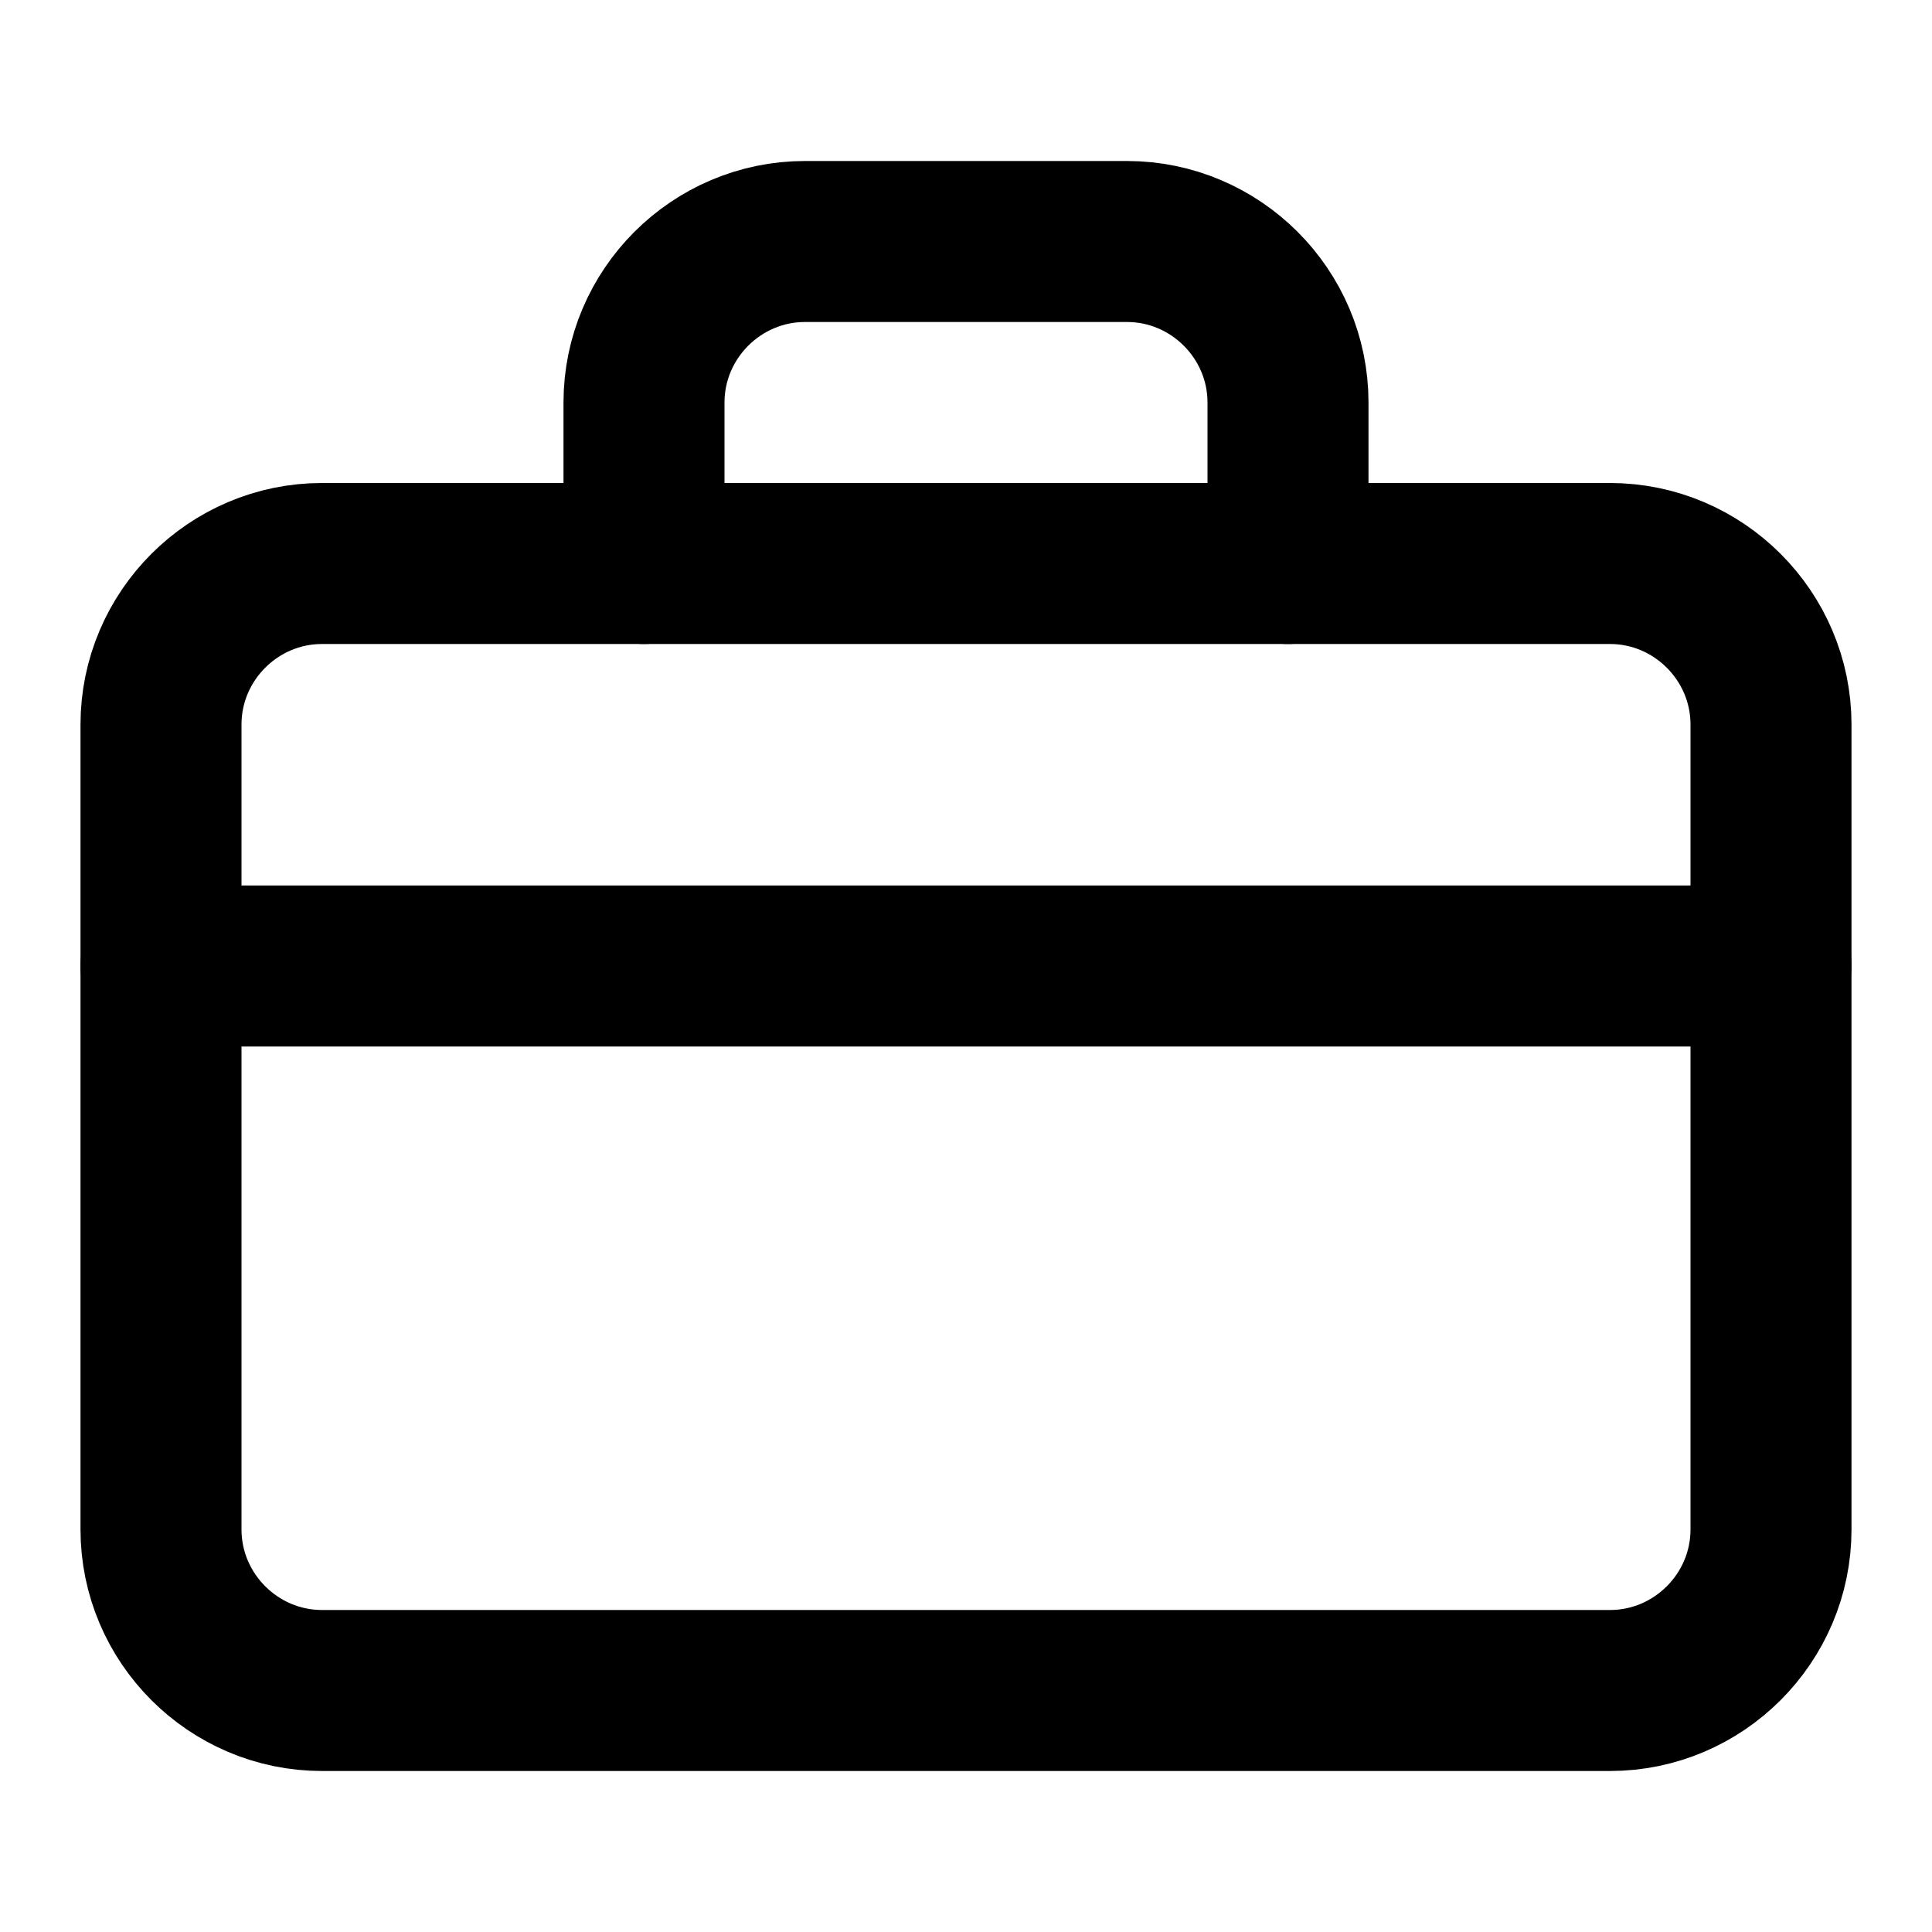
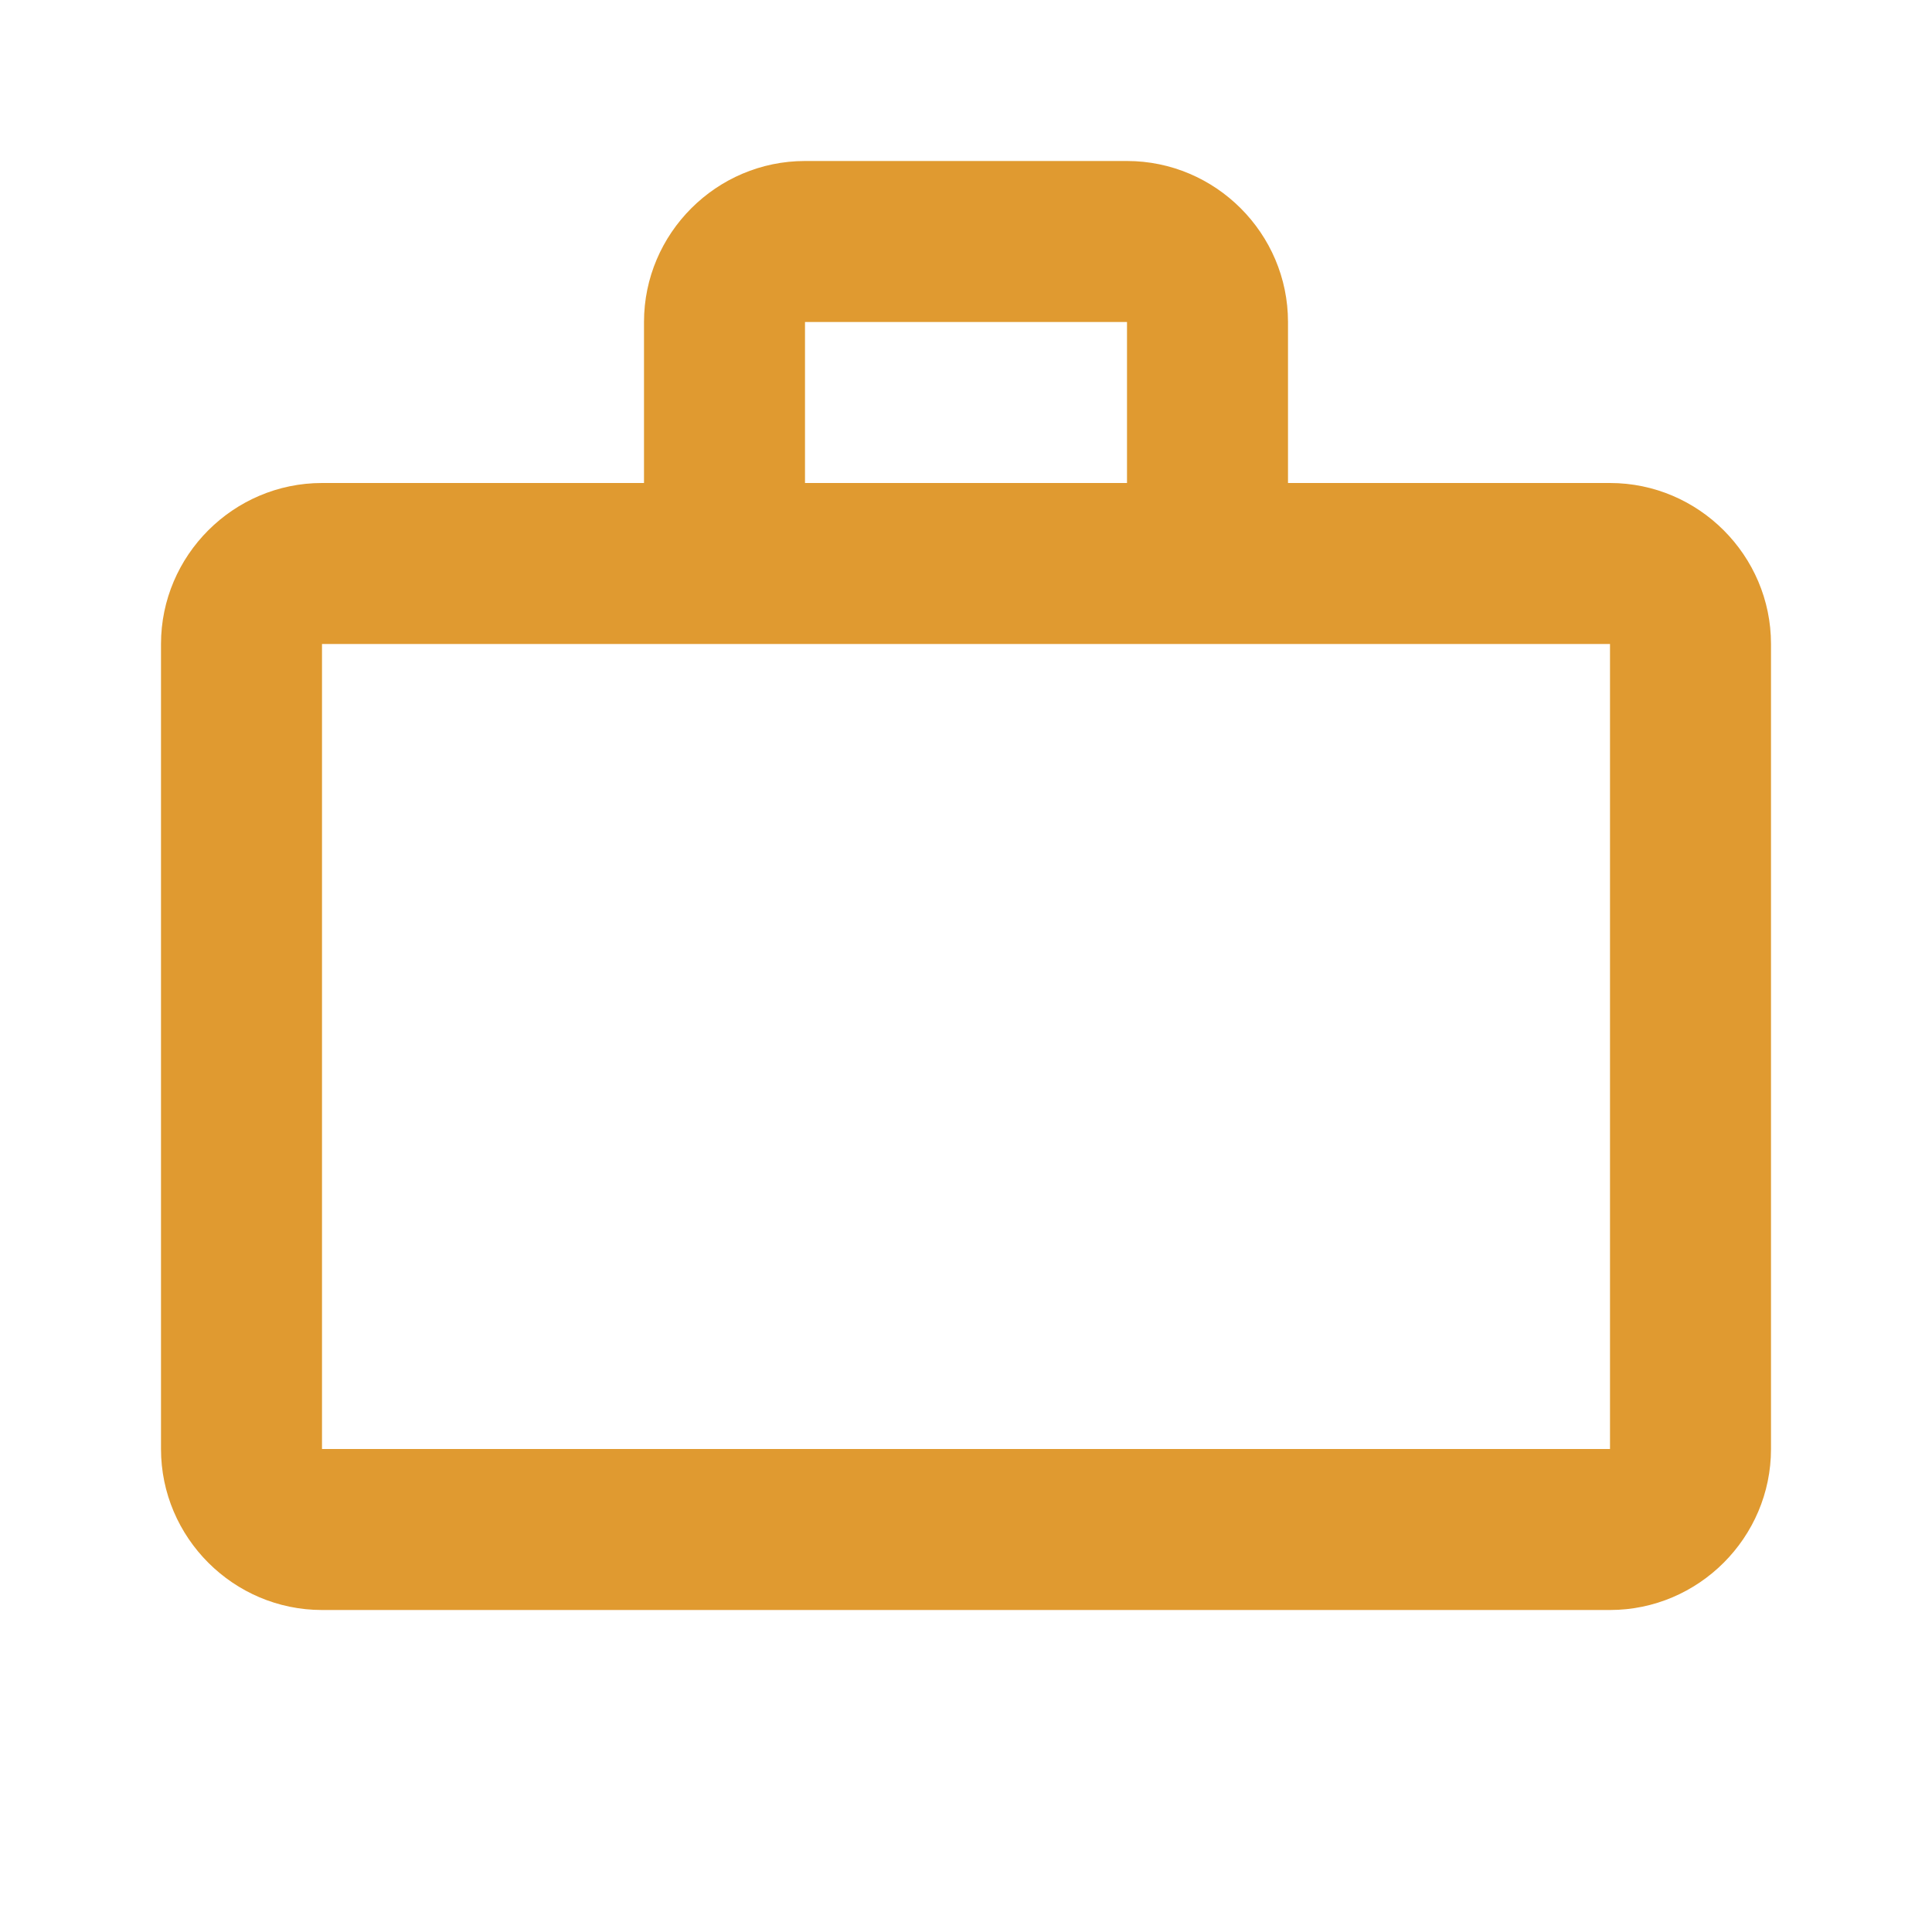
- <svg xmlns="http://www.w3.org/2000/svg" width="24" height="24" viewBox="0 0 24 24" fill="none">
-   <path d="M20 7H4C2.9 7 2 7.9 2 9V19C2 20.1 2.9 21 4 21H20C21.1 21 22 20.1 22 19V9C22 7.9 21.1 7 20 7Z" stroke="currentColor" stroke-width="2" stroke-linecap="round" stroke-linejoin="round" />
-   <path d="M16 7V5C16 3.9 15.1 3 14 3H10C8.9 3 8 3.9 8 5V7" stroke="currentColor" stroke-width="2" stroke-linecap="round" stroke-linejoin="round" />
-   <path d="M2 12H22" stroke="currentColor" stroke-width="2" stroke-linecap="round" stroke-linejoin="round" />
+ <svg xmlns="http://www.w3.org/2000/svg" viewBox="0 0 24 24" aria-hidden="true" focusable="false">
+   <path d="M20 6h-4V4c0-1.1-.9-2-2-2h-4c-1.1 0-2 .9-2 2v2H4c-1.1 0-2 .9-2 2v10c0 1.1.9 2 2 2h16c1.1 0 2-.9 2-2V8c0-1.1-.9-2-2-2zM10 4h4v2h-4V4zm10 14H4V8h16v10z" fill="#E09A30" />
</svg>
